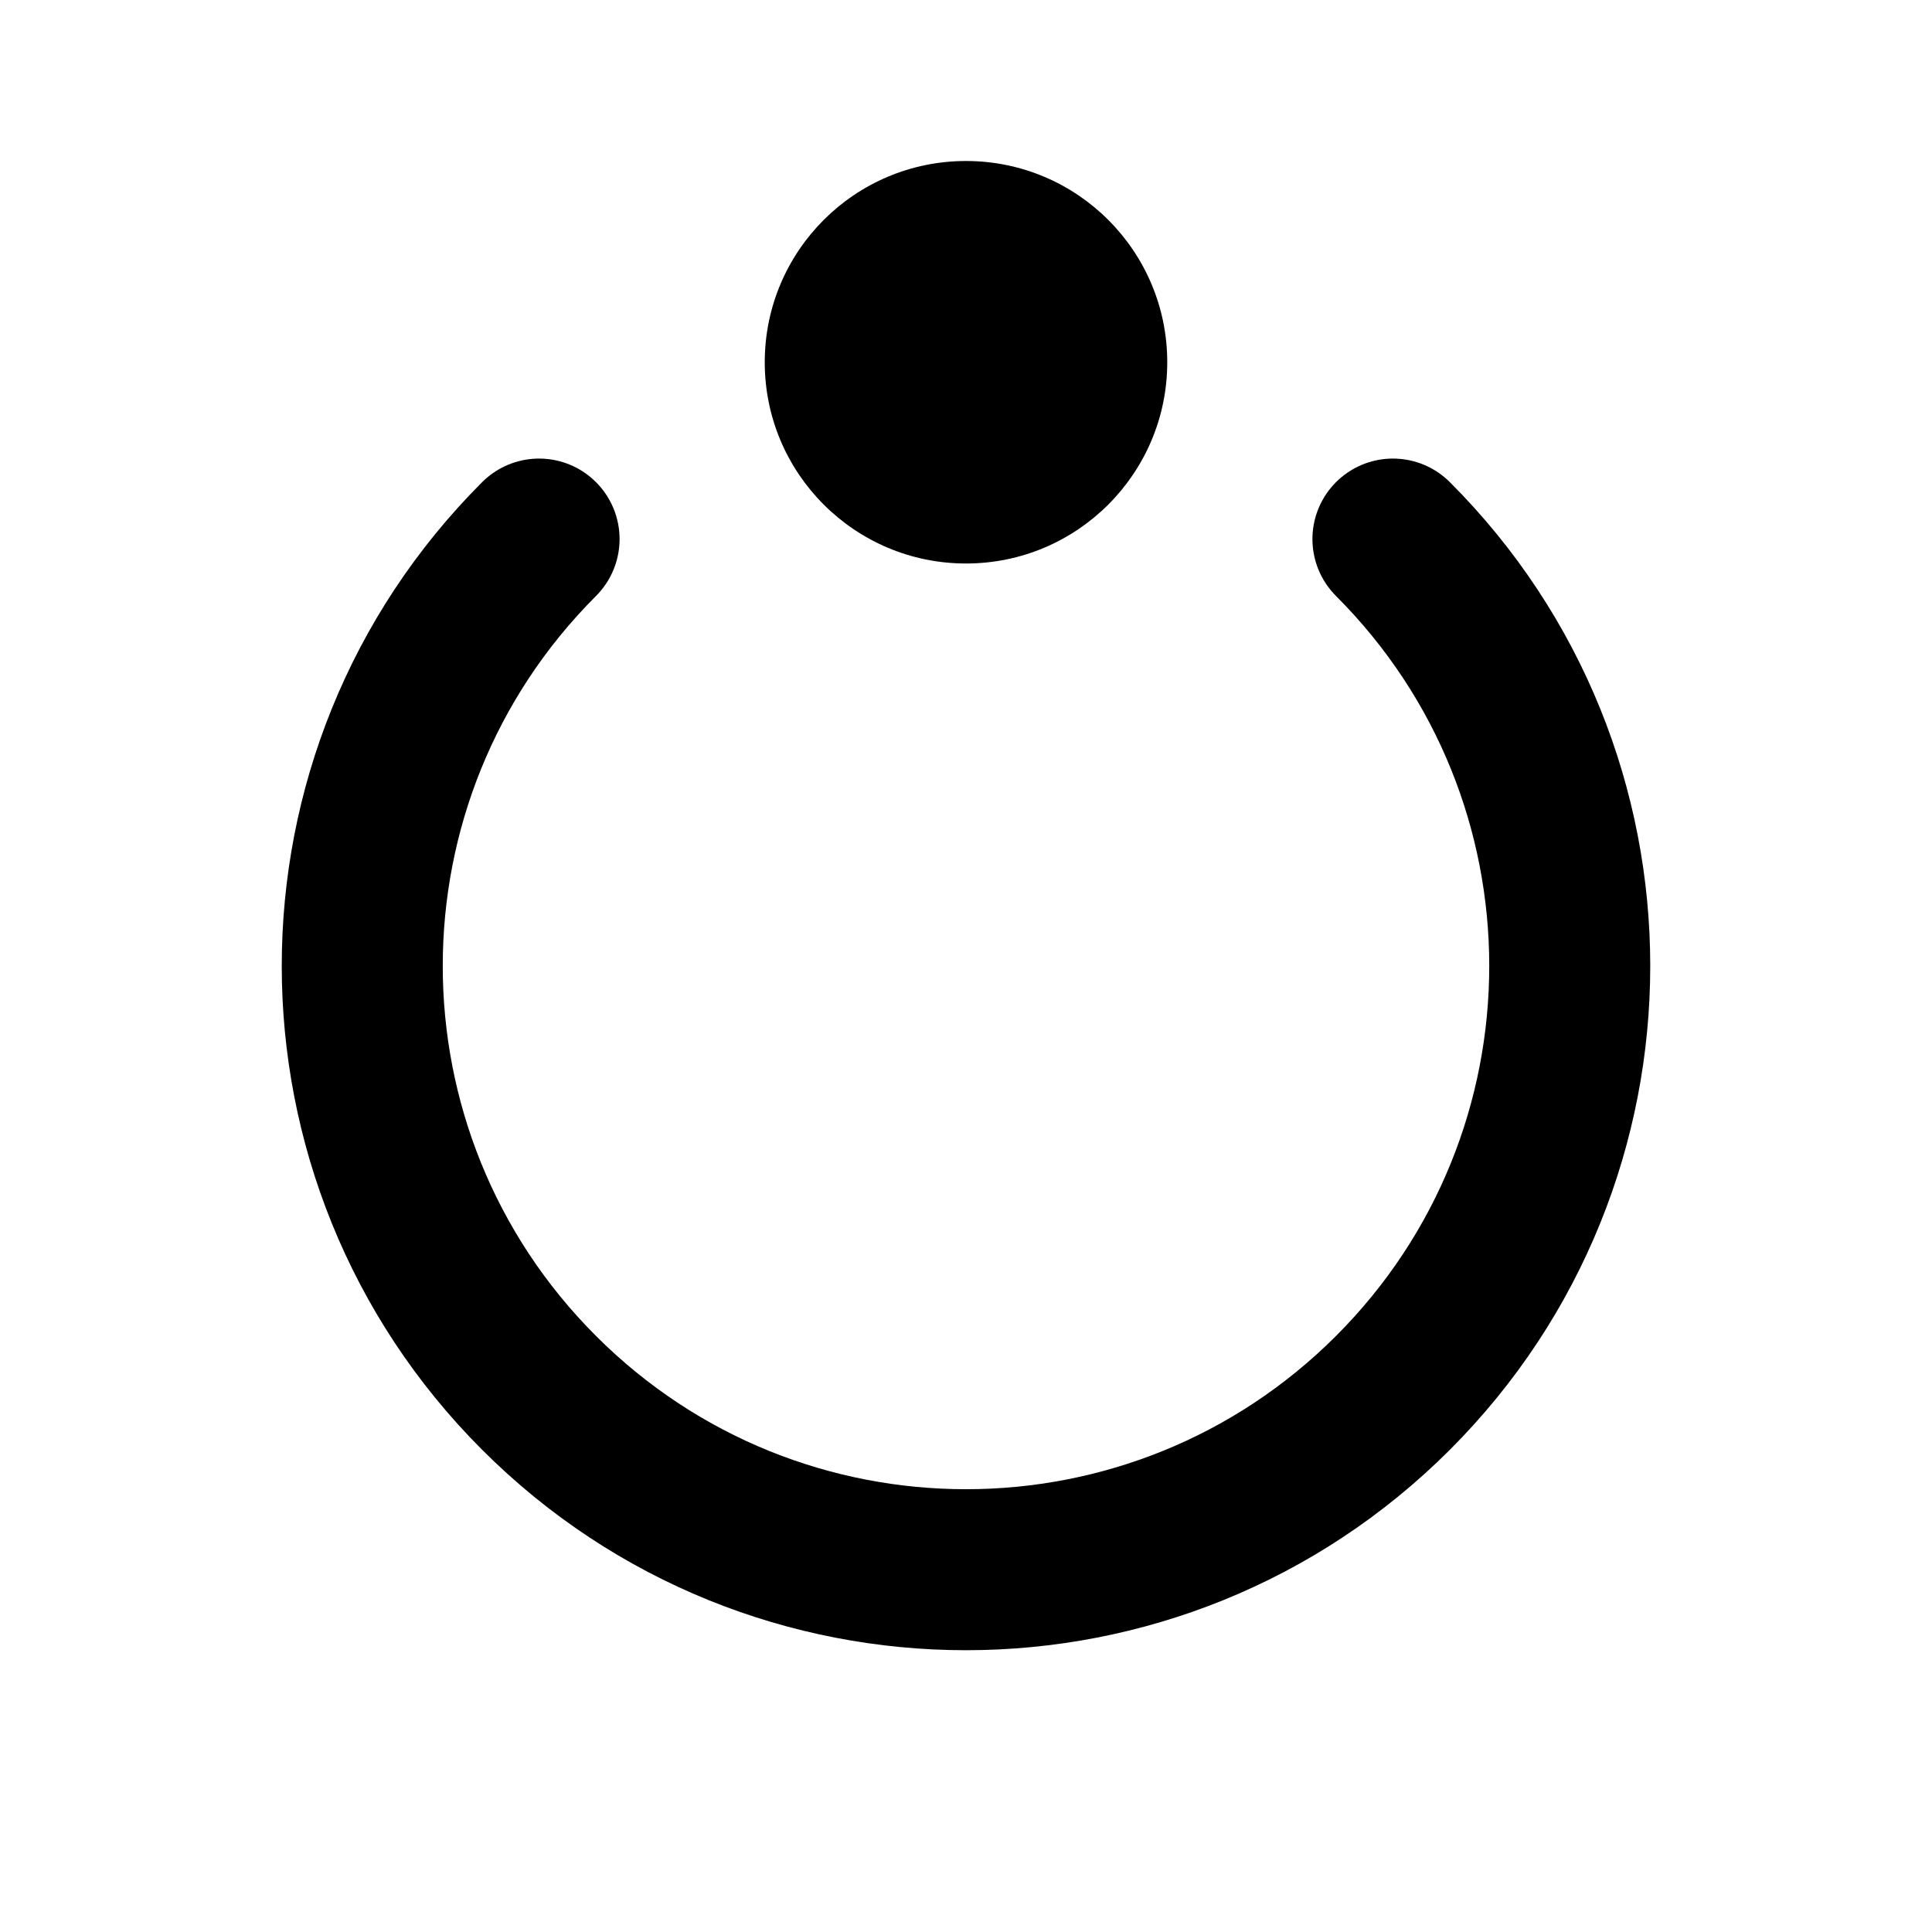
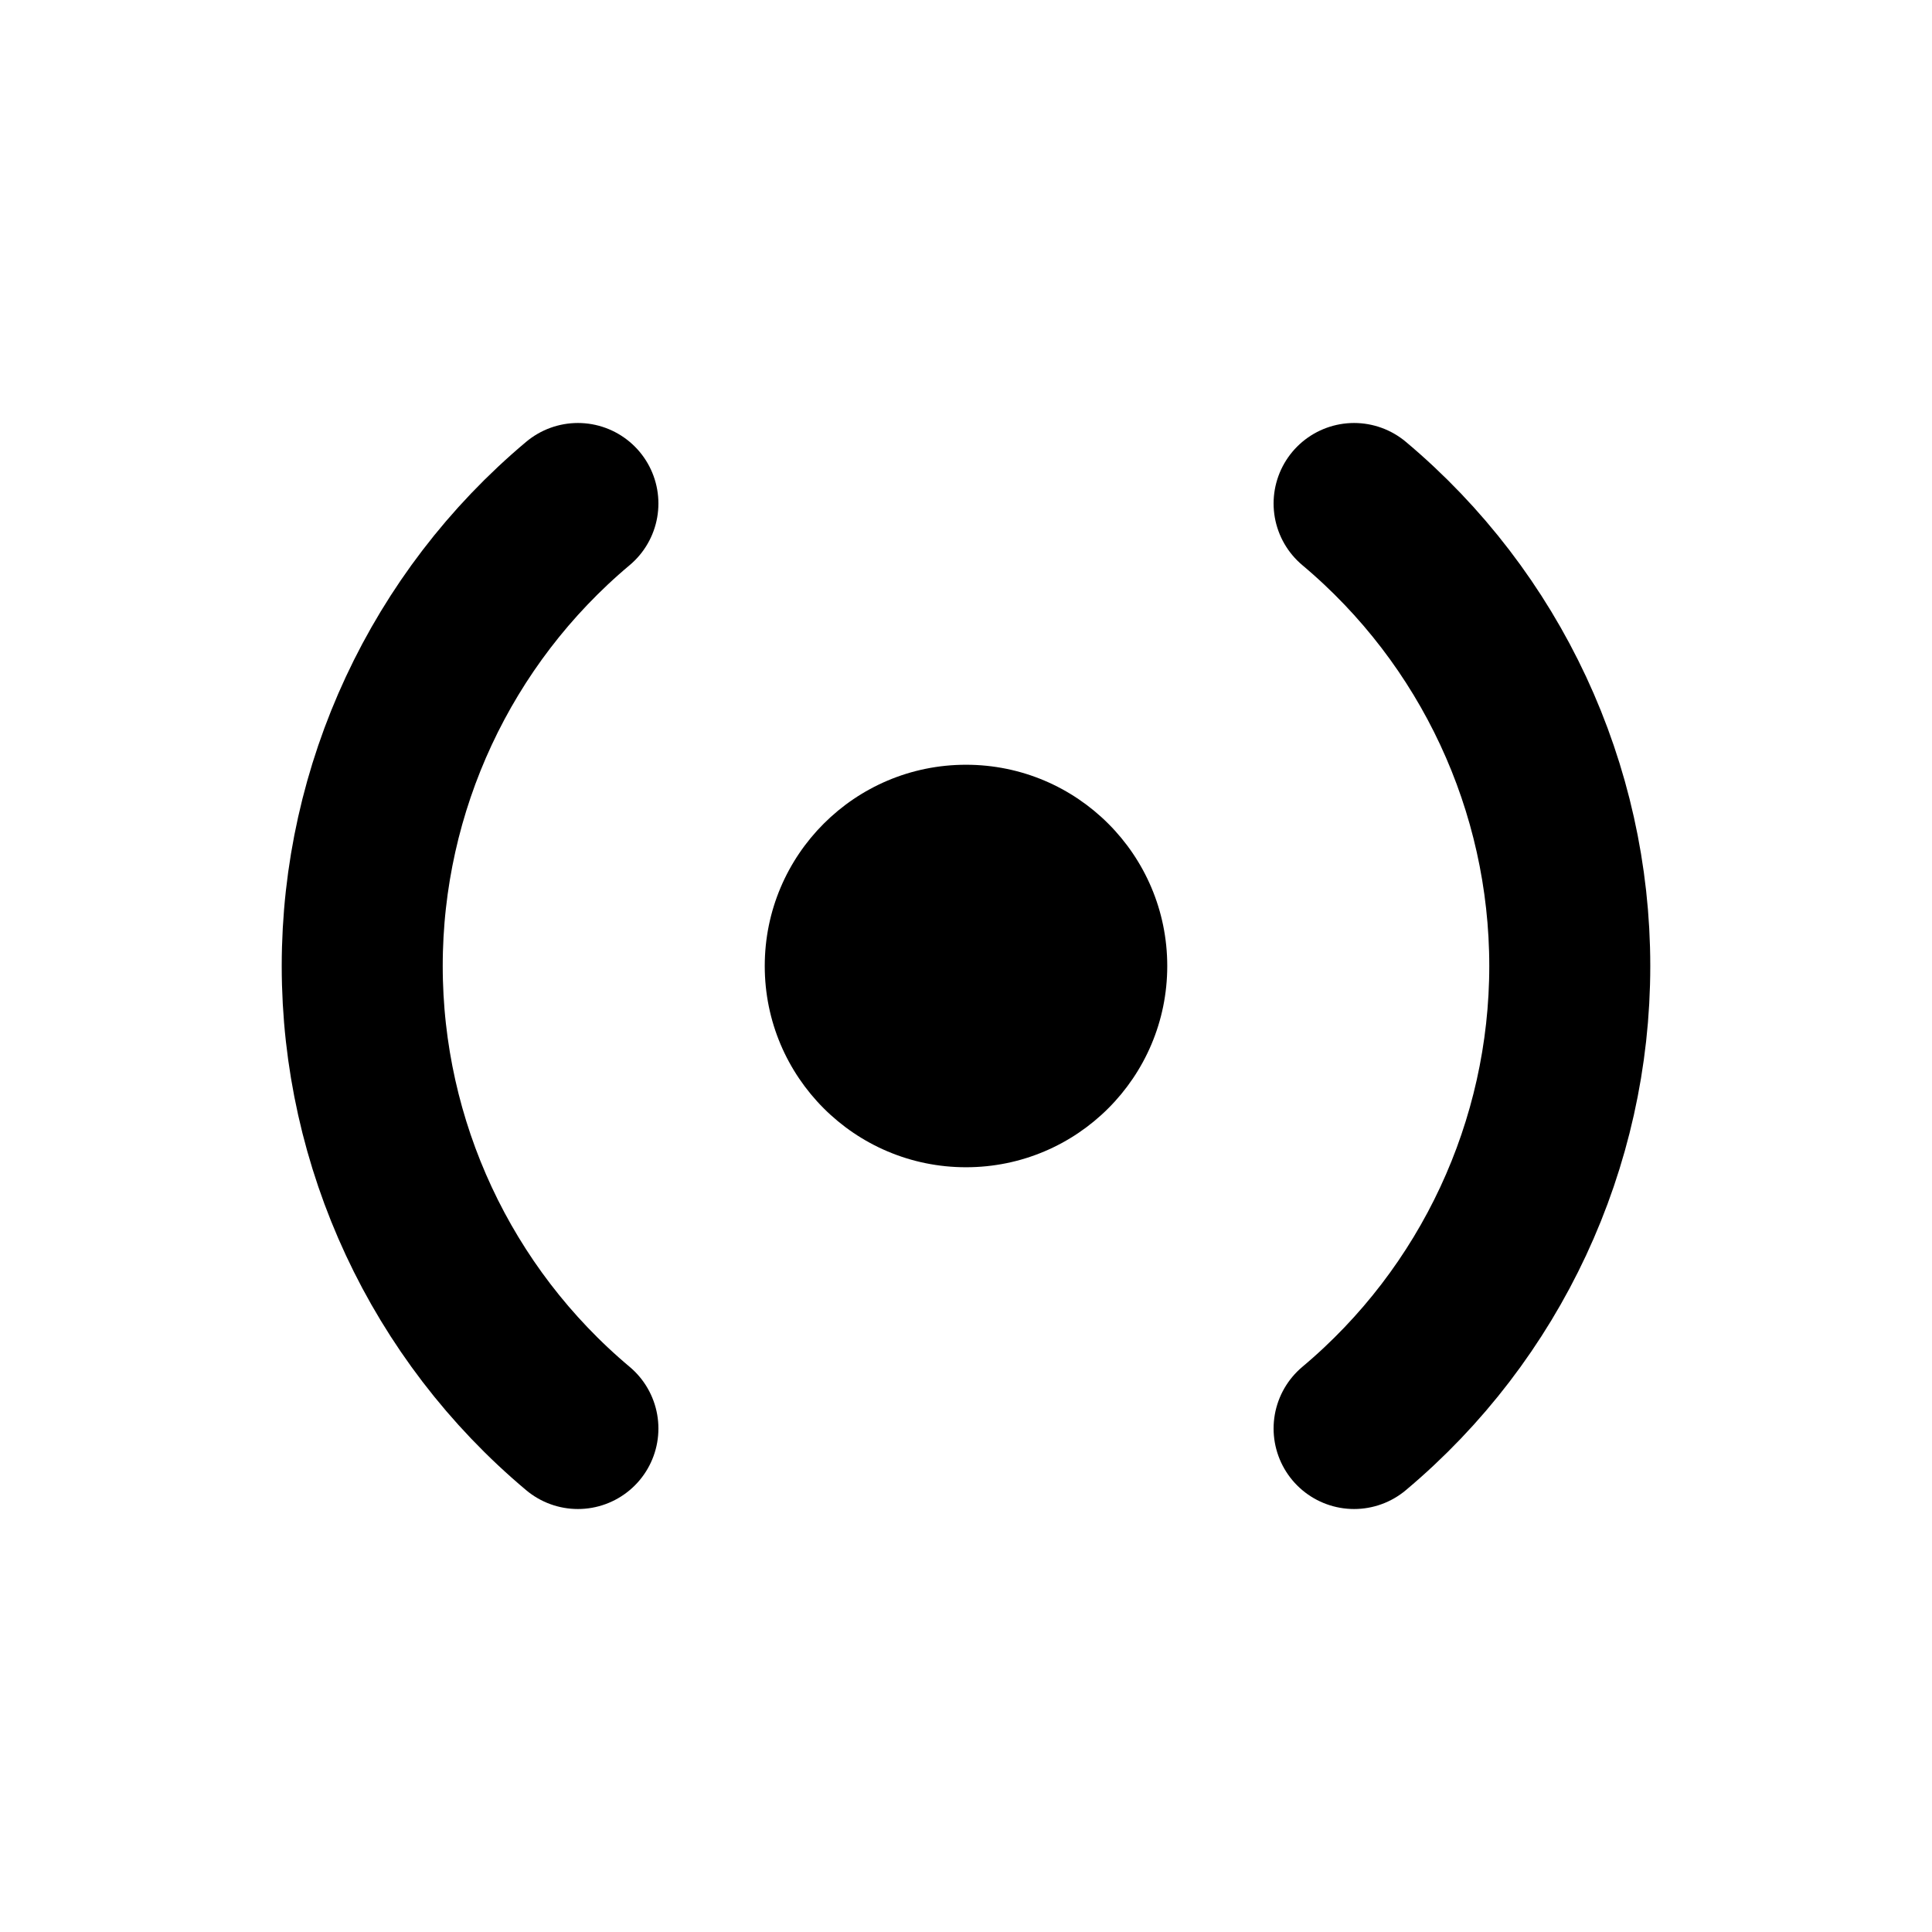
<svg xmlns="http://www.w3.org/2000/svg" viewBox="0 0 48 48">
  <style>.ink,.accent{fill:none;stroke-width:4;stroke-linecap:round;stroke-linejoin:round}.ink{stroke:#000000}.accent{stroke:#000000}.ink-f{fill:#000000}.accent-f{fill:#000000}</style>
-   <path class="ink" d="M34.607 13.393A15 15 0 1 1 13.393 13.393" />
-   <circle class="accent-f" cx="24" cy="9" r="5" />
+   <path class="ink" d="M14.358 35.491A15 15 0 0 1 14.358 12.509" />
+   <path class="ink" d="M33.642 12.509A15 15 0 0 1 33.642 35.491" />
+   <circle class="accent-f" cx="24" cy="24" r="5" />
</svg>
